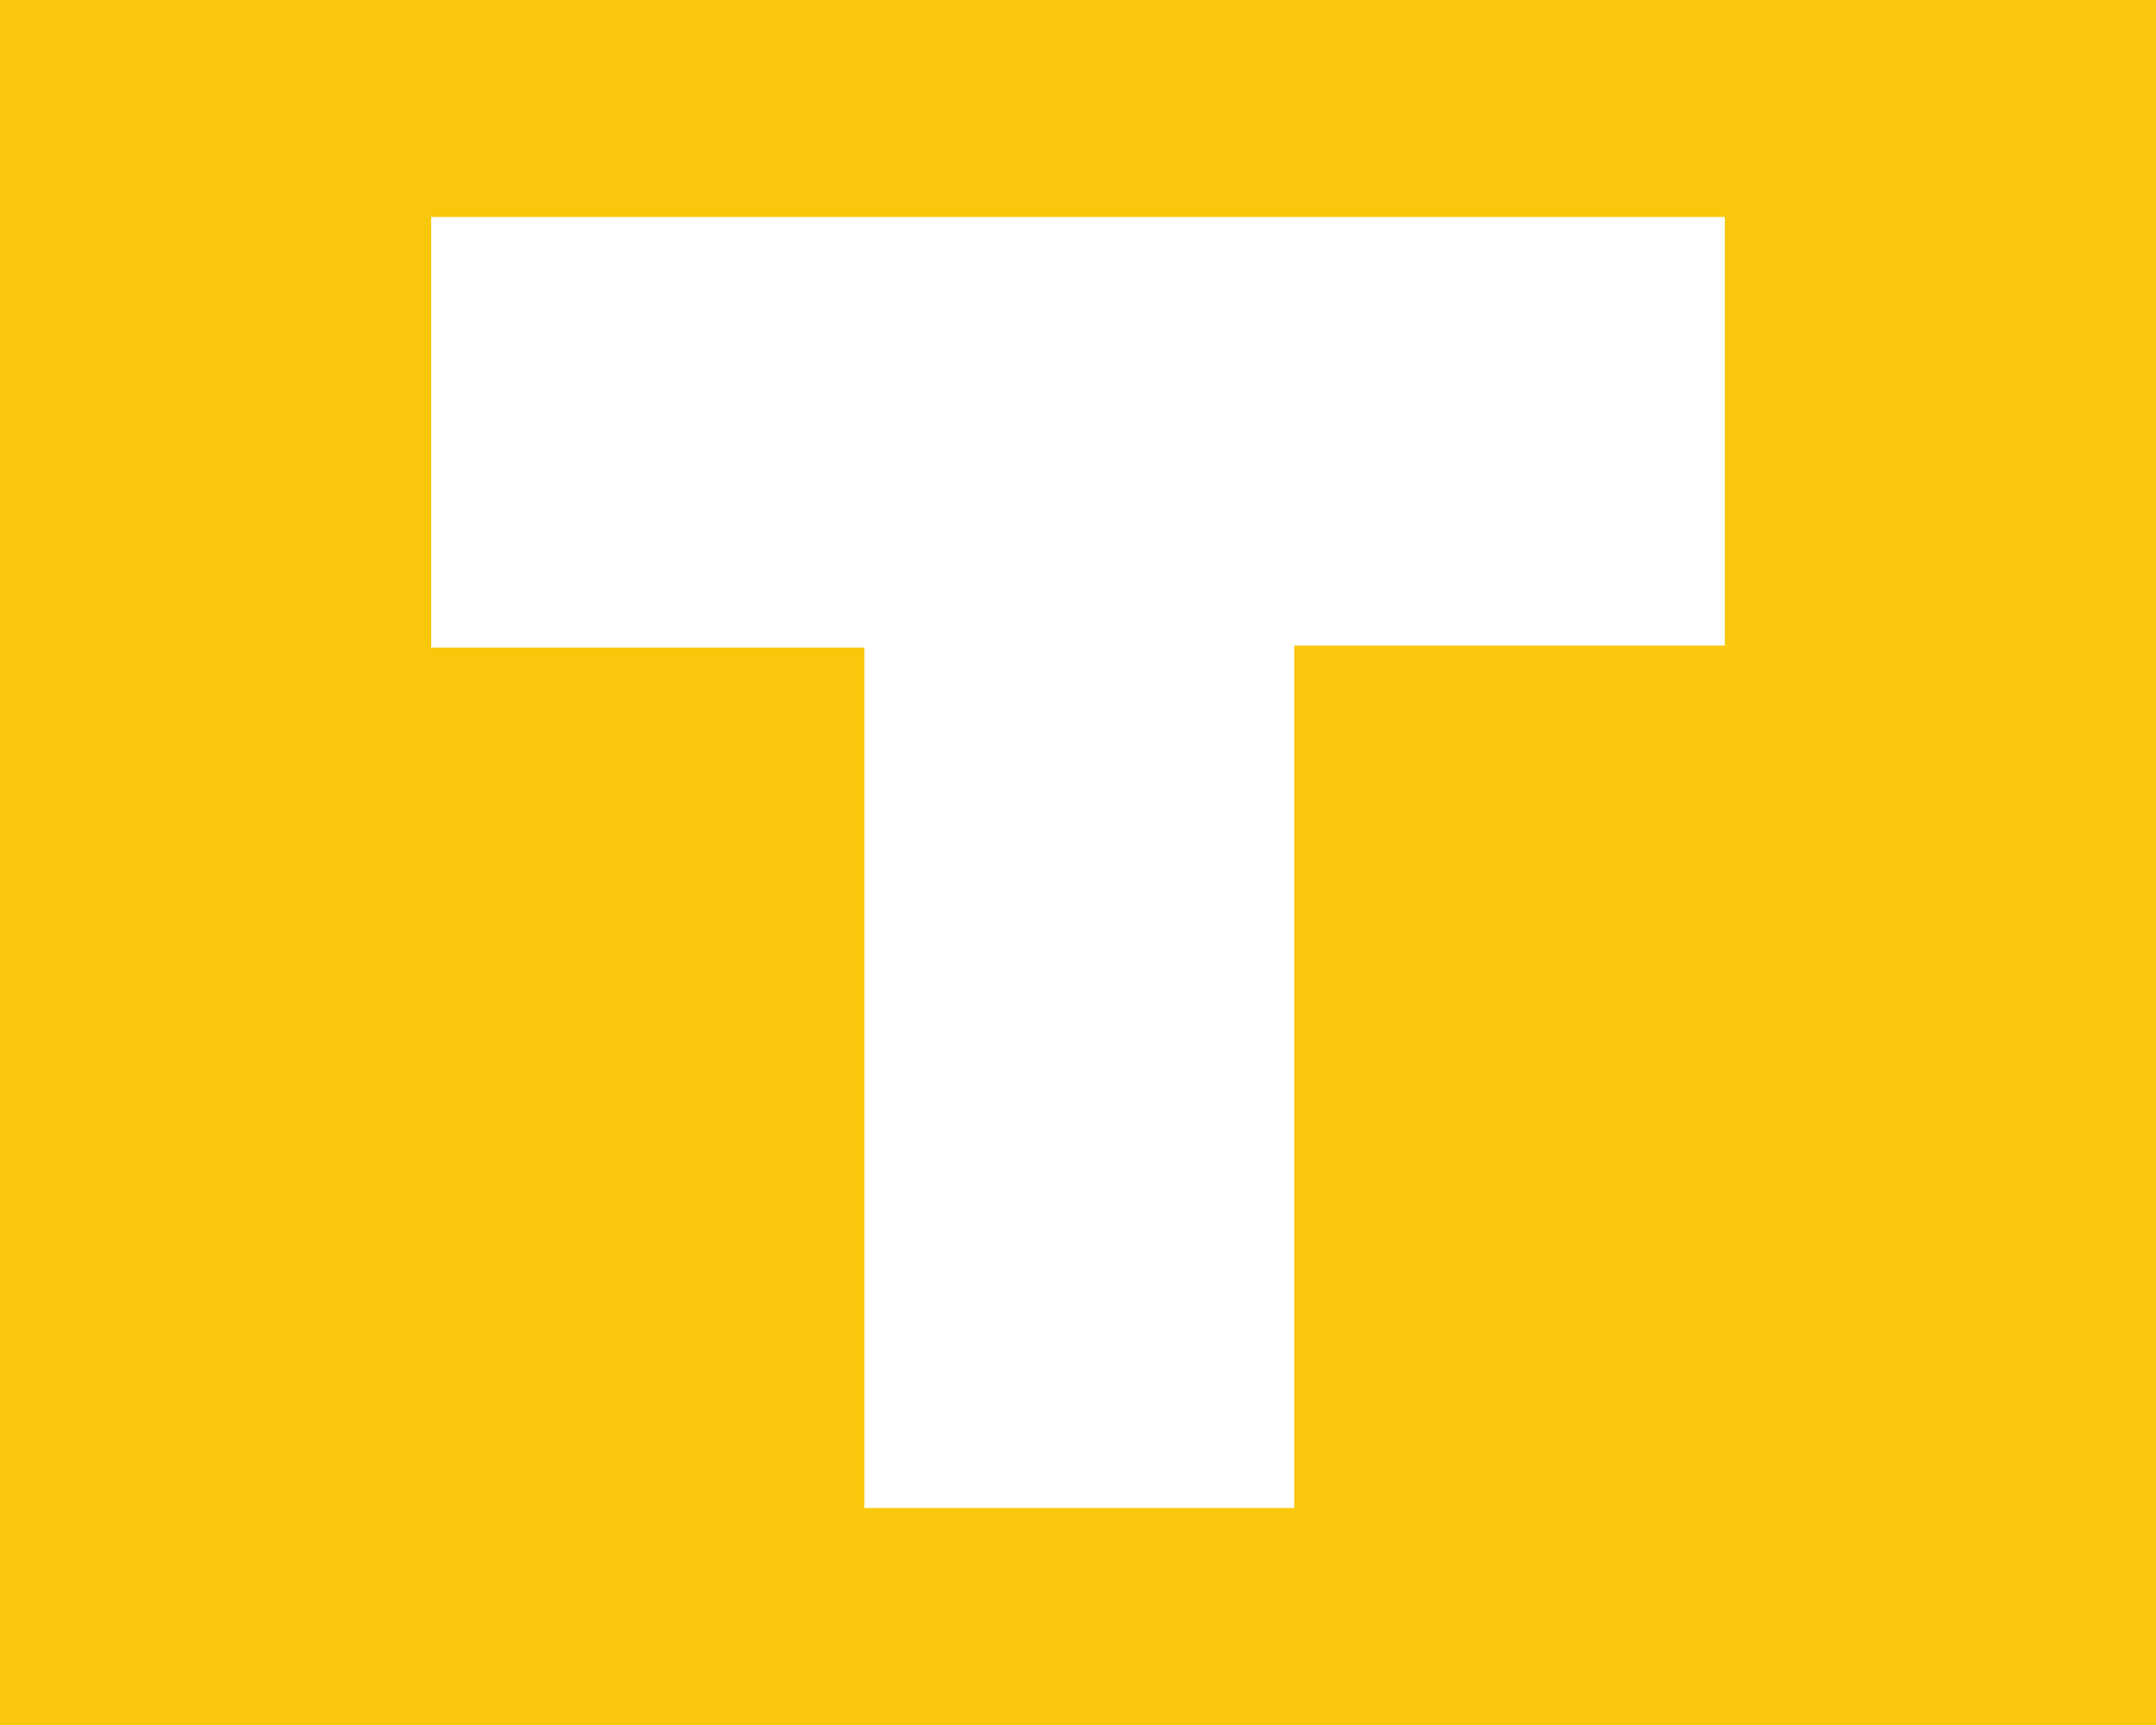
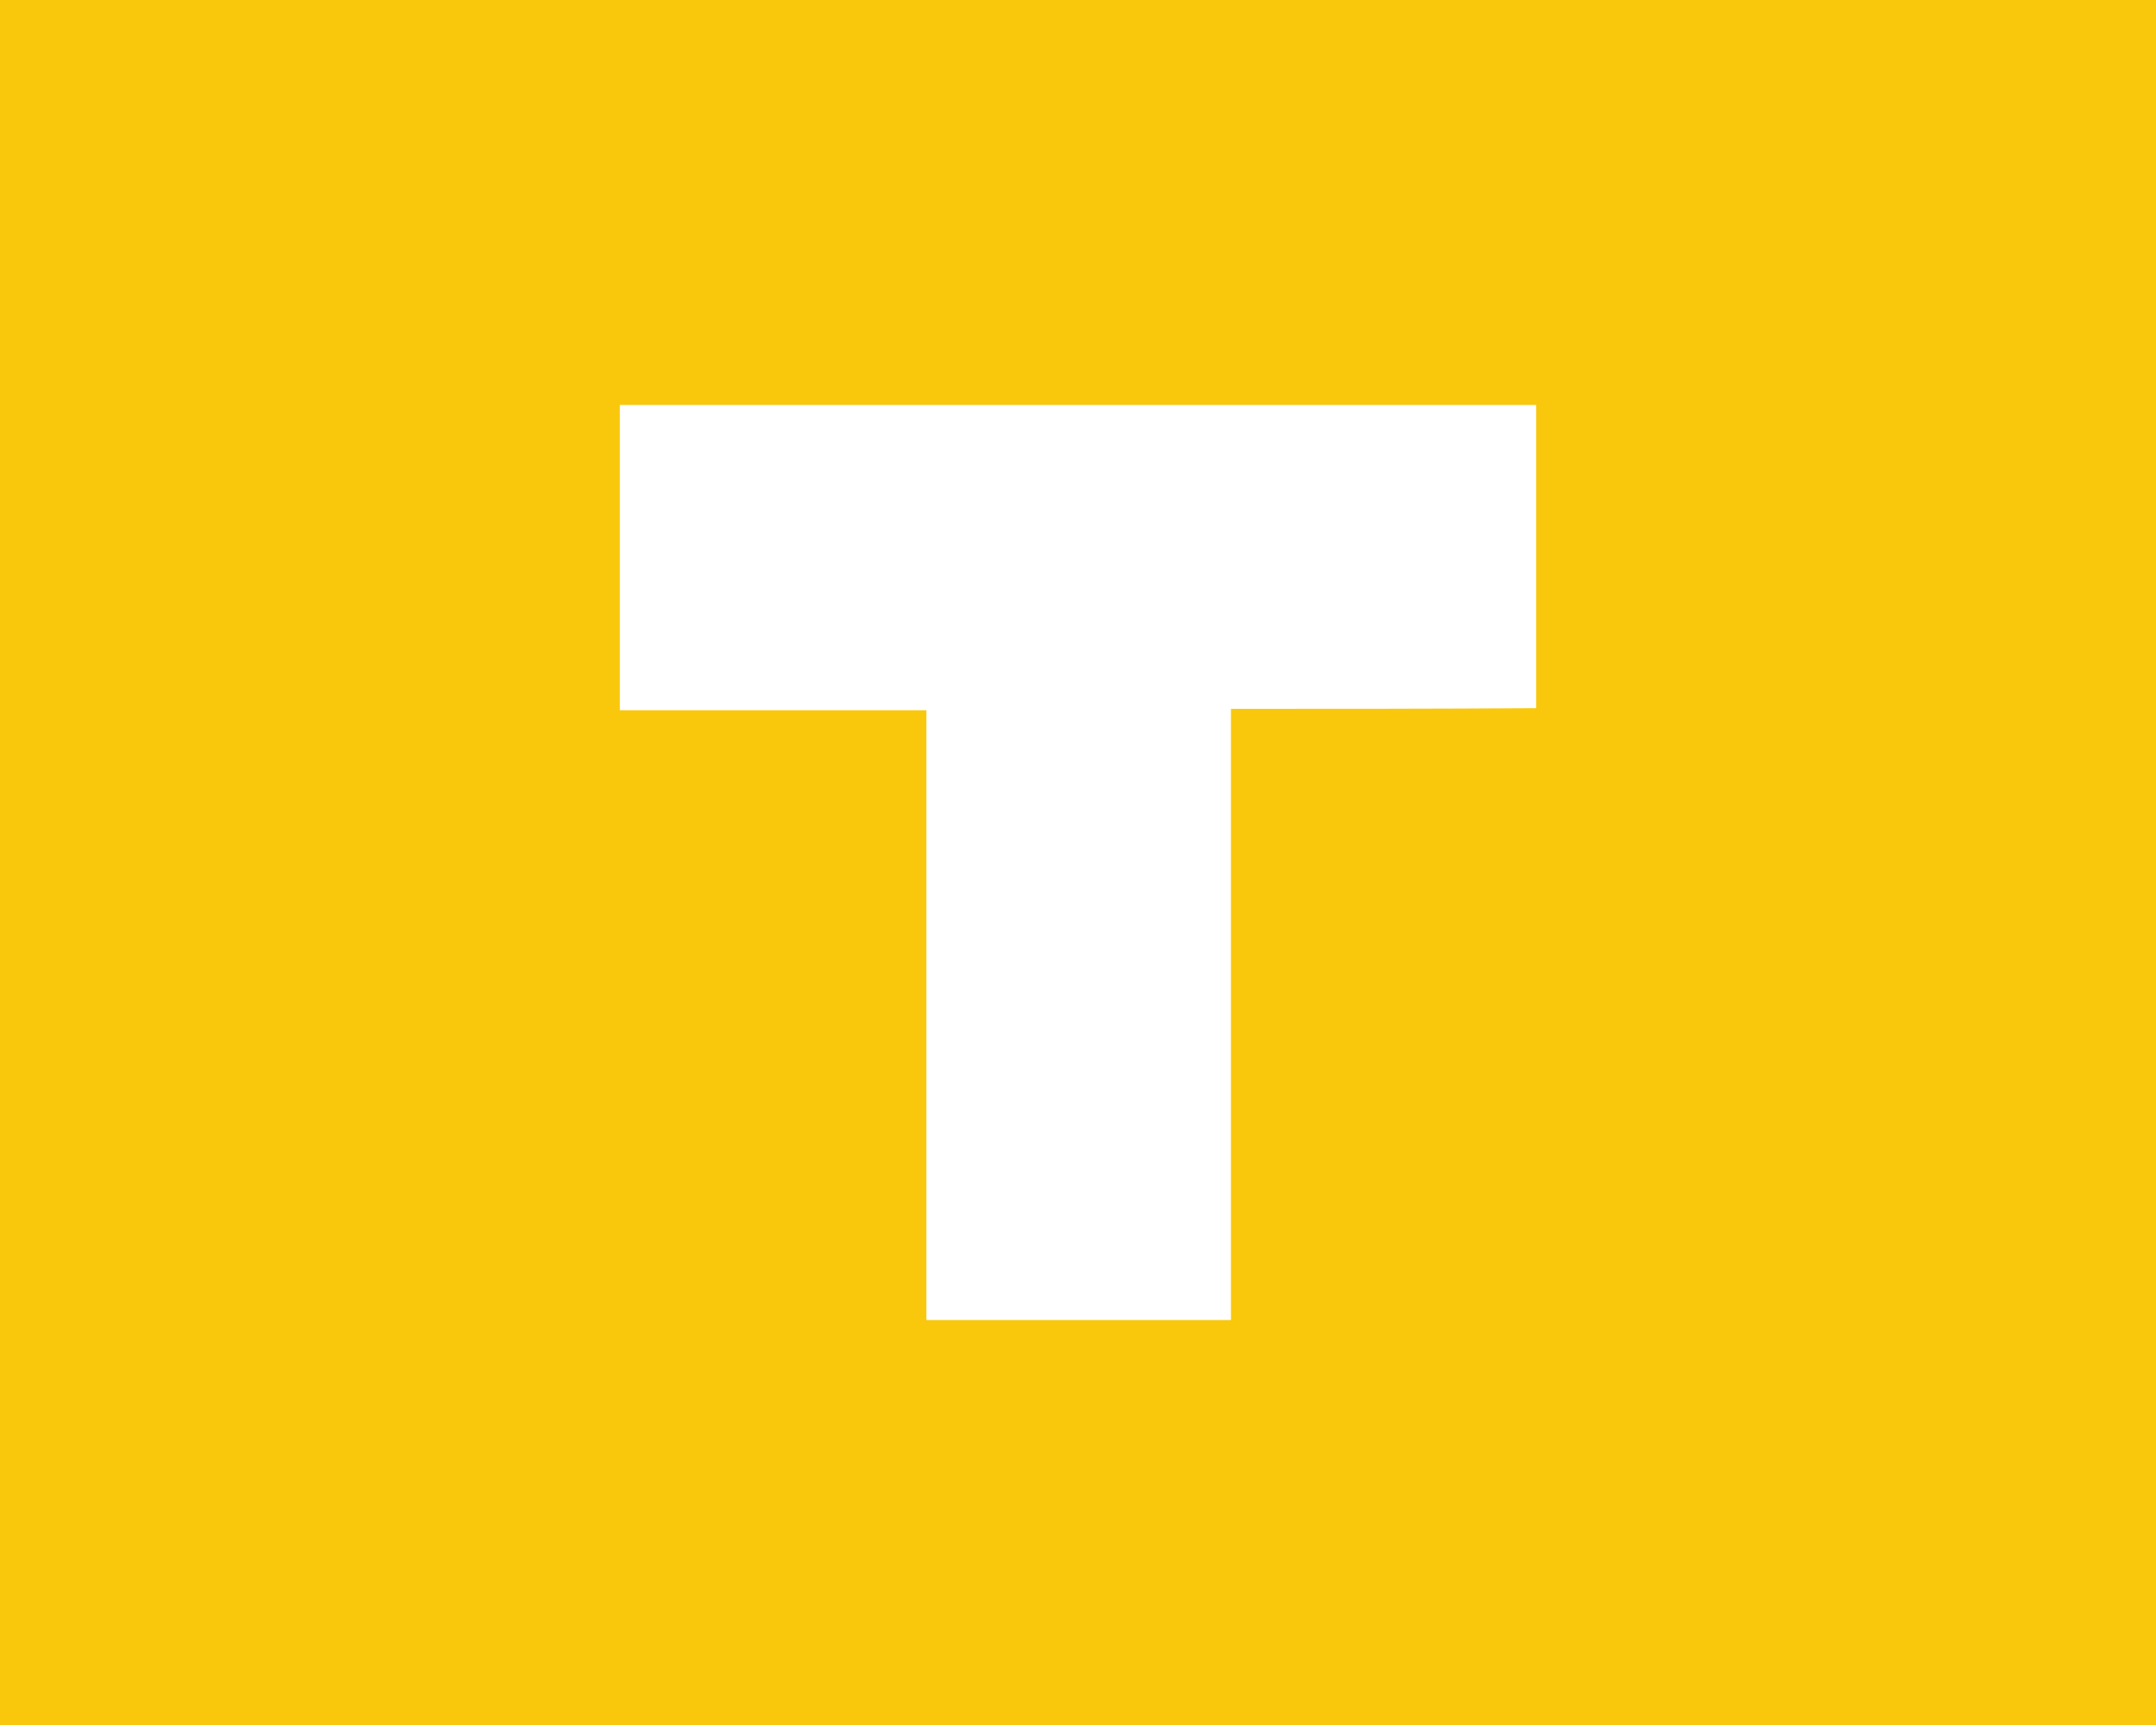
- <svg xmlns="http://www.w3.org/2000/svg" version="1.1" x="0px" y="0px" viewBox="0 0 320 256" style="enable-background:new 0 0 320 256;" xml:space="preserve">
-   <style type="text/css">
- 	.st0{fill:#F9C80C;}
- 	.st1{fill:#FFFFFF;}
- </style>
+ <svg xmlns="http://www.w3.org/2000/svg" version="1.2" baseProfile="tiny" x="0px" y="0px" viewBox="0 0 320 256" xml:space="preserve">
  <g id="Guides">
</g>
  <g id="Layer_2">
-     <rect id="XMLID_1_" class="st0" width="320" height="256" />
+     <rect id="XMLID_1_" fill="#F9C80C" width="320" height="256" />
+     <circle display="none" fill="#FF00E1" cx="160.5" cy="128.5" r="95.5" />
    <g id="Logo">
-       <path id="XMLID_29_" class="st1" d="M192.1,95.8c0,43.2,0,85.3,0,128c-21.4,0-42.3,0-63.8,0c0-42.4,0-84.7,0-127.7    c-21.6,0-42.8,0-64.3,0c0-21.5,0-42.6,0-63.9c63.9,0,127.7,0,192,0c0,21.1,0,42.1,0,63.6C234.9,95.8,213.9,95.8,192.1,95.8z" />
+       <path id="XMLID_29_" fill="#FFFFFF" d="M182.7,105.2c0,30.6,0,60.4,0,90.7c-15.2,0-30,0-45.2,0c0-30,0-60,0-90.5    c-15.3,0-30.3,0-45.5,0c0-15.2,0-30.2,0-45.3c45.3,0,90.5,0,136,0c0,14.9,0,29.8,0,45C213.1,105.2,198.2,105.2,182.7,105.2z" />
    </g>
  </g>
</svg>
